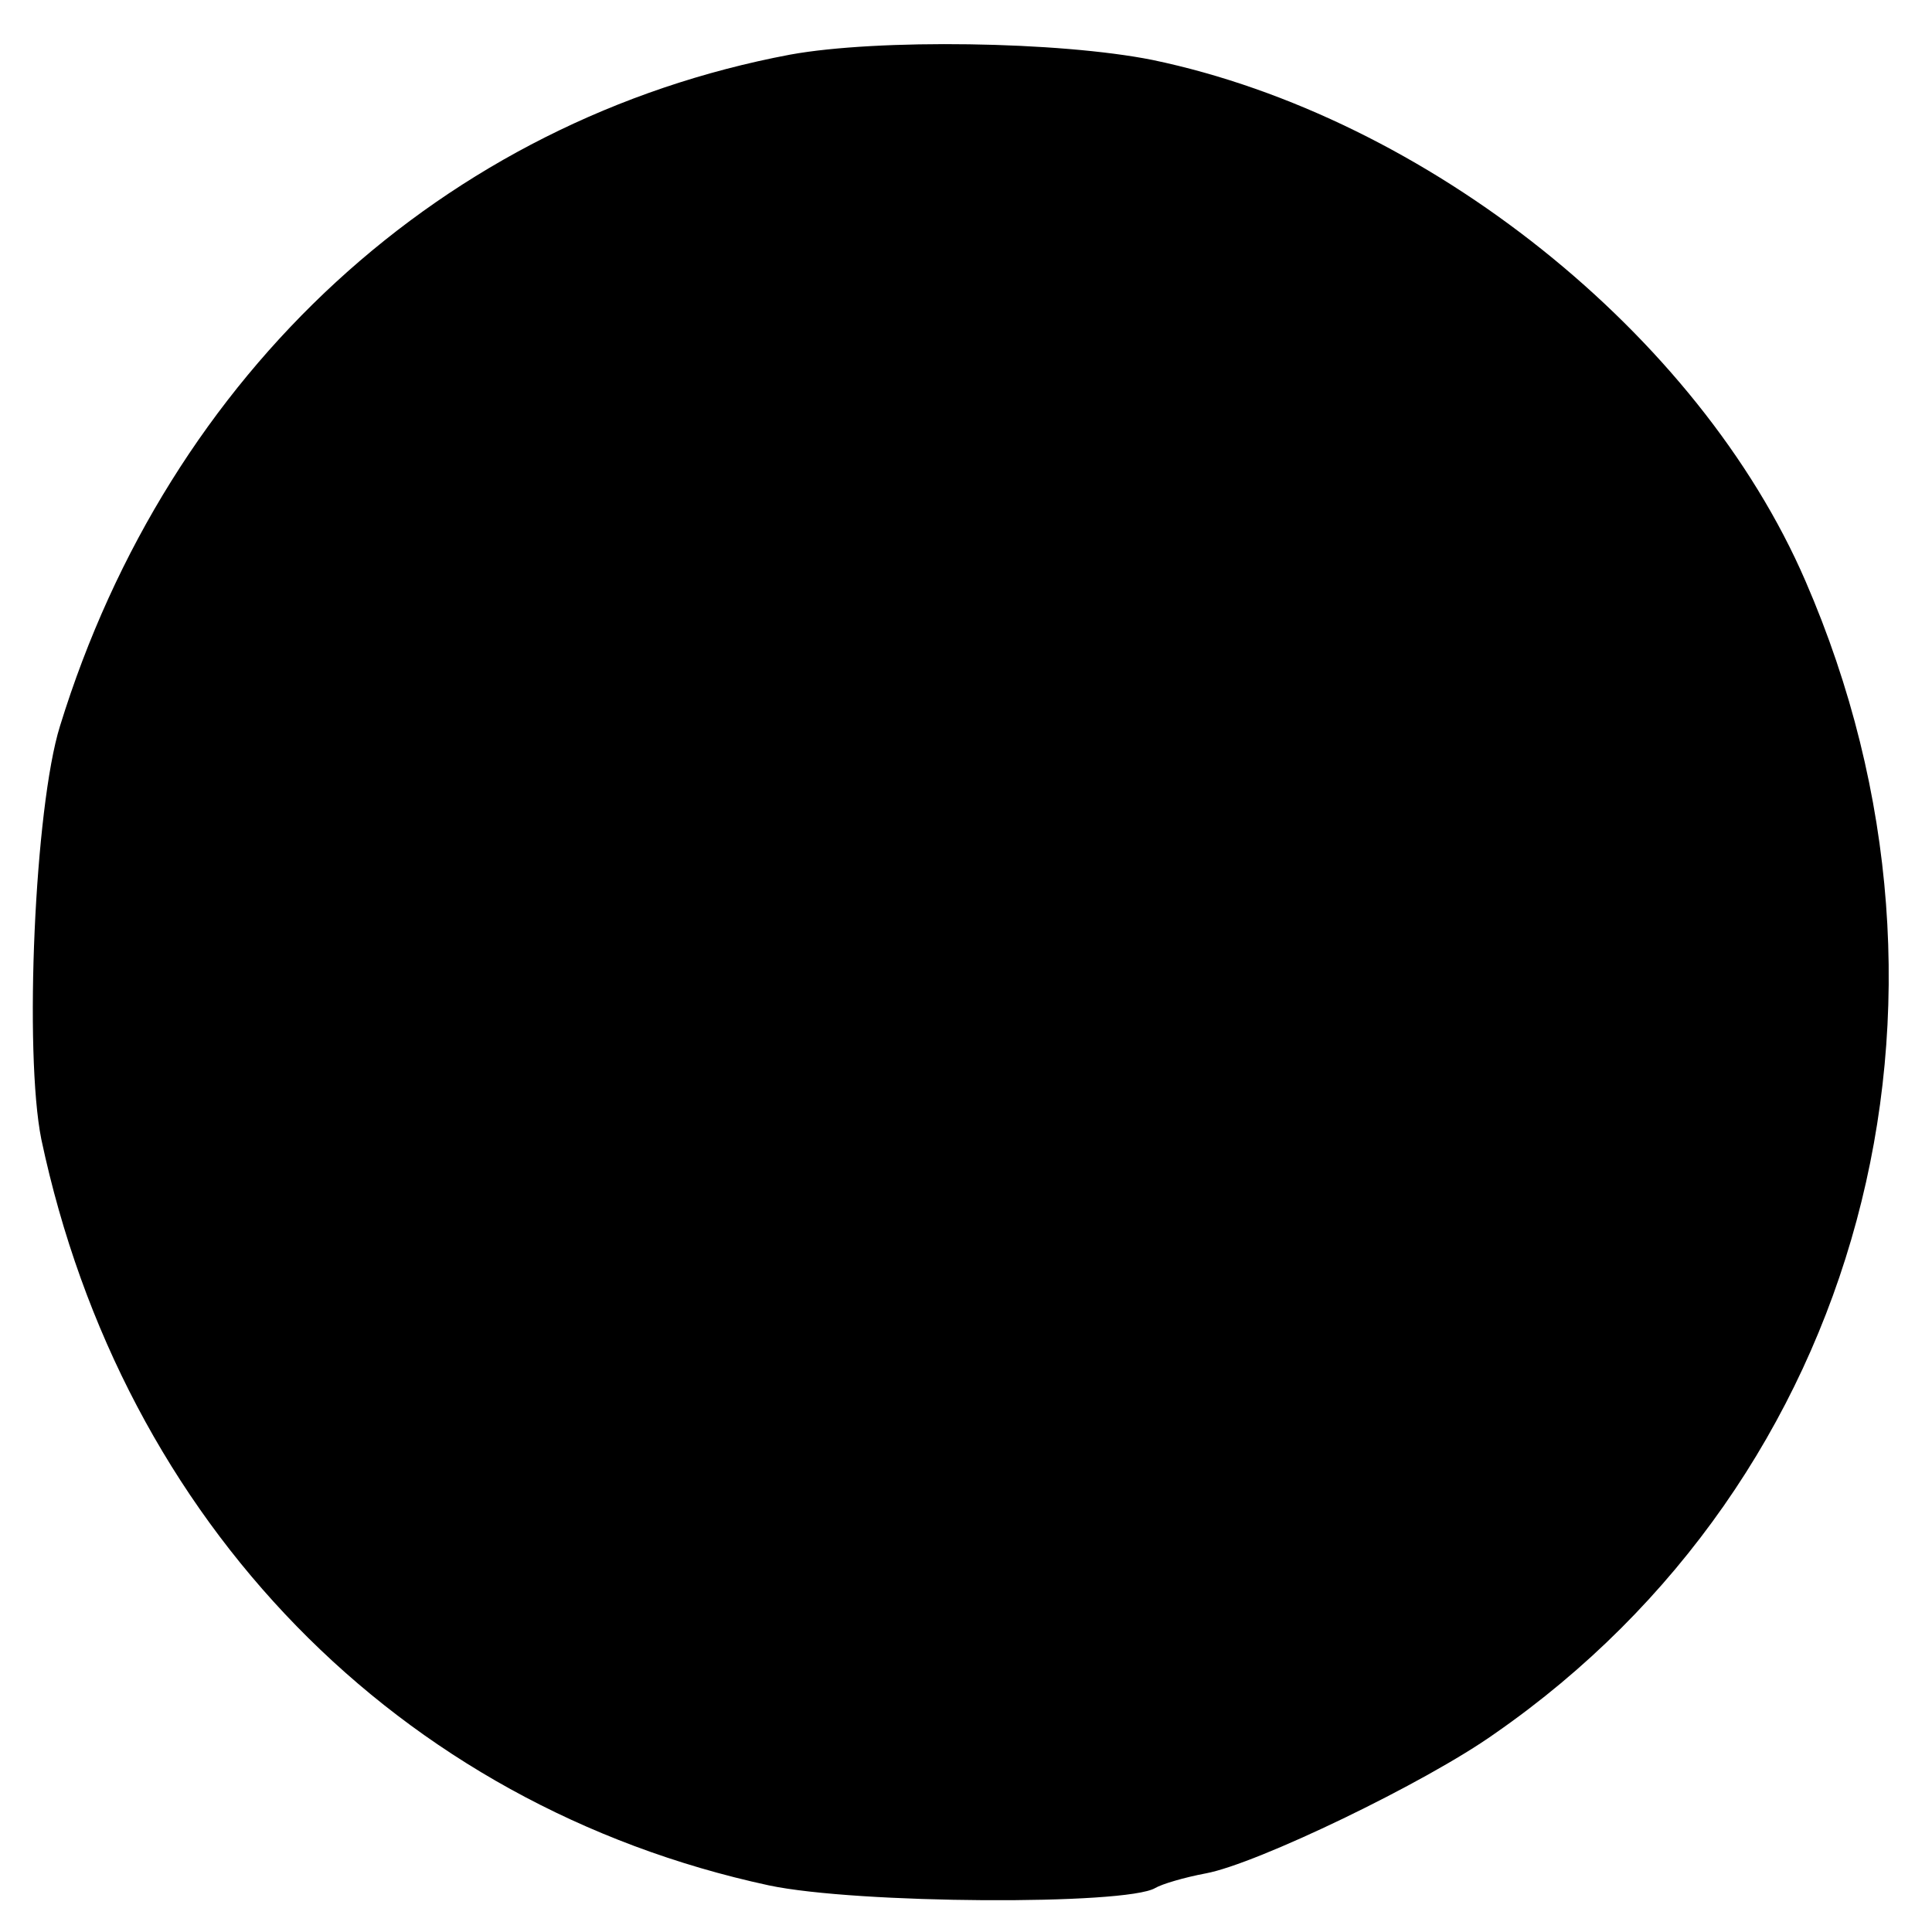
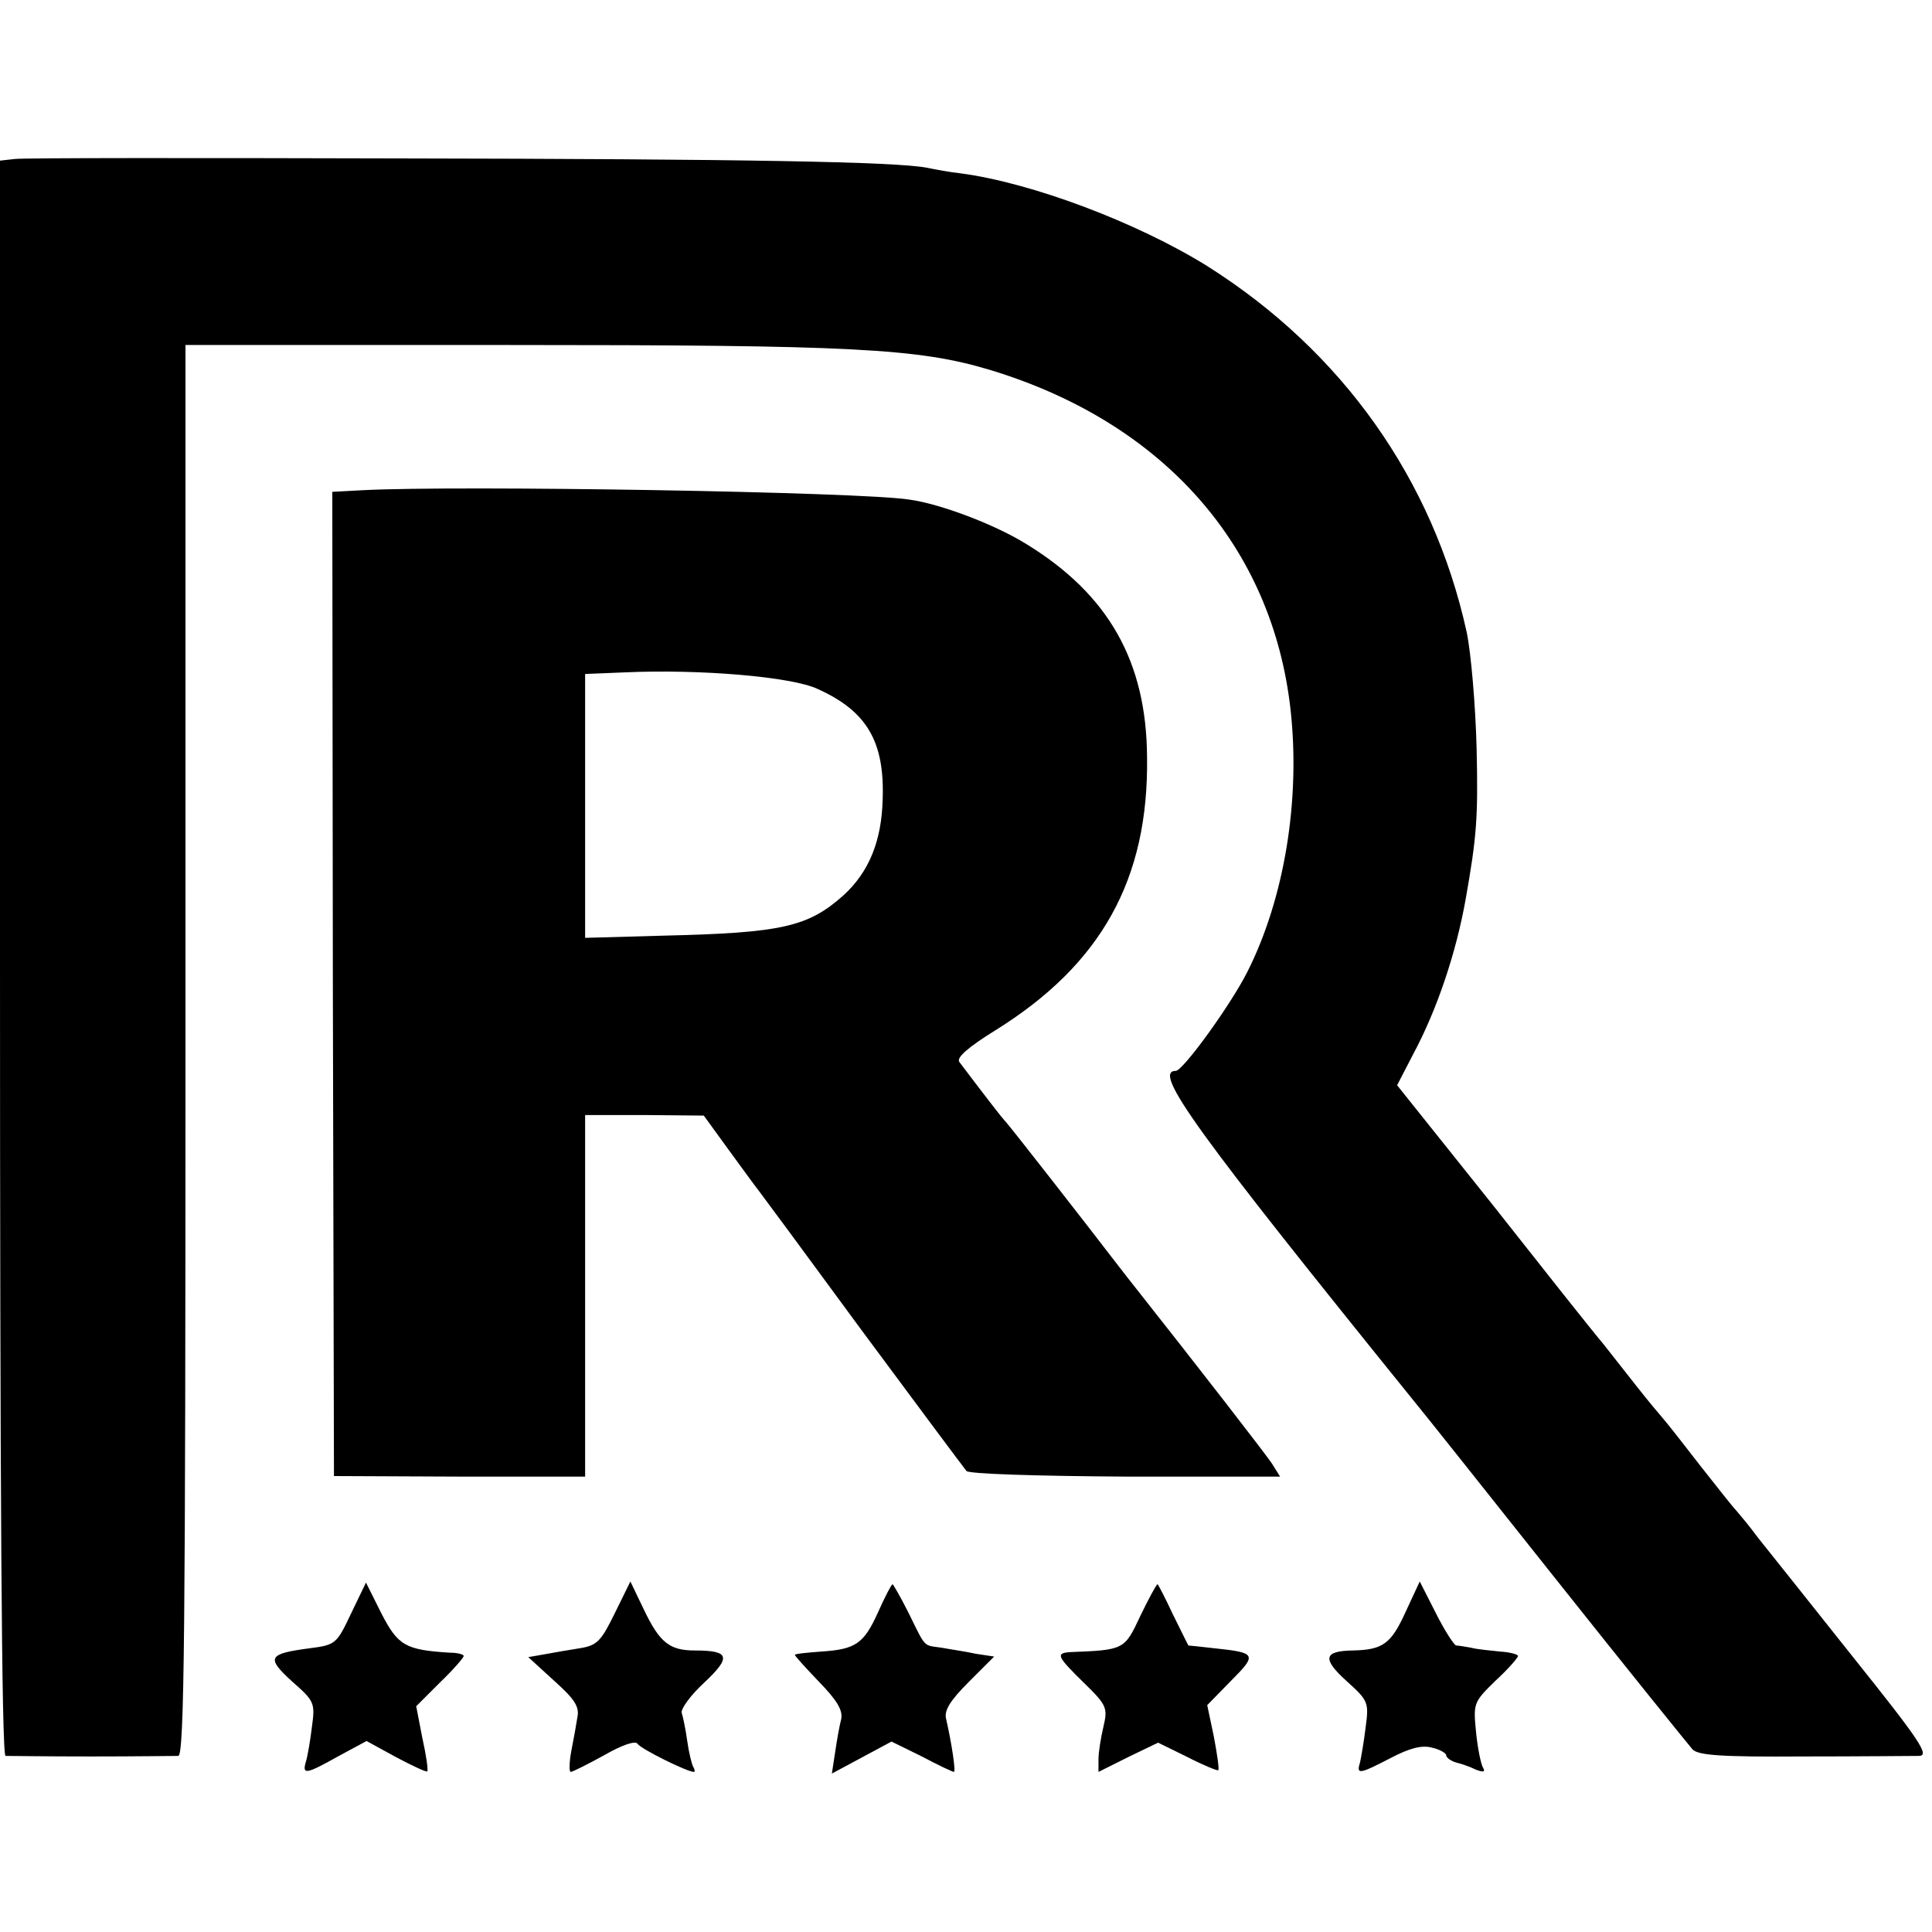
- <svg xmlns="http://www.w3.org/2000/svg" version="1.0" width="145pt" height="145pt" viewBox="0 0 145 145" preserveAspectRatio="xMidYMid meet">
-   <g transform="translate(0,145) scale(0.1,-0.1)" fill="#000000" stroke="none">
-     <path d="M593 1409 c-260 -49 -466 -238 -548 -504 -19 -61 -27 -245 -14 -310 61 -288 268 -500 546 -560 66 -14 268 -15 290 -2 5 3 22 8 38 11 38 7 165 68 217 105 275 191 371 547 233 865 -80 185 -284 348 -490 391 -70 14 -206 16 -272 4z" />
+ <svg xmlns="http://www.w3.org/2000/svg" version="1.0" width="350pt" height="350pt" viewBox="0 0 350 350" preserveAspectRatio="xMidYMid meet">
+   <g transform="translate(0,350) scale(0.1,-0.1)" fill="#000000" stroke="none">
+     <path d="M27 3212 l-27 -3 0 -1445 c0 -955 3 -1444 10 -1445 6 0 75 -1 155 -1 80 0 151 1 158 1 11 1 13 228 13 1278 l0 1278 586 0 c621 0 741 -6 871 -45 314 -95 512 -319 545 -616 18 -163 -11 -341 -78 -474 -30 -60 -117 -180 -130 -180 -43 0 37 -110 433 -600 7 -8 120 -150 251 -315 131 -165 245 -306 252 -314 10 -11 52 -14 201 -13 103 0 198 1 210 1 19 1 0 29 -120 179 -78 98 -155 195 -172 216 -16 22 -35 44 -40 50 -6 6 -35 43 -65 81 -30 39 -60 77 -67 85 -7 8 -28 33 -46 56 -17 22 -46 58 -63 80 -18 21 -109 136 -202 254 l-171 214 29 56 c44 82 78 185 95 280 20 113 23 148 20 275 -2 77 -10 172 -18 210 -61 277 -226 509 -470 663 -127 79 -318 151 -447 168 -19 2 -46 7 -60 10 -56 11 -330 16 -960 17 -366 1 -677 1 -693 -1z" />
+     <path d="M658 2612 l-56 -3 1 -892 2 -891 228 -1 227 0 0 328 0 327 108 0 107 -1 45 -62 c25 -34 48 -66 53 -72 4 -5 89 -120 188 -255 100 -135 185 -249 190 -255 6 -5 122 -9 289 -10 l279 0 -15 24 c-13 19 -125 164 -261 336 -13 17 -27 35 -31 40 -32 42 -187 241 -192 245 -4 4 -26 32 -82 106 -6 8 16 27 66 58 191 119 277 273 274 494 -1 174 -70 295 -218 386 -56 35 -155 73 -213 81 -90 14 -815 26 -989 17z m823 -360 c89 -40 122 -95 118 -201 -2 -75 -25 -131 -71 -173 -64 -57 -111 -68 -325 -73 l-143 -4 0 239 0 239 73 3 c136 6 301 -8 348 -30z" />
+     <path d="M636 577 c-26 -55 -28 -57 -75 -63 -76 -10 -79 -17 -32 -60 41 -36 42 -39 36 -83 -3 -25 -8 -54 -11 -63 -7 -24 1 -22 60 11 l50 27 53 -29 c30 -16 56 -28 57 -26 2 2 -2 30 -9 61 l-11 57 43 43 c24 23 43 45 43 48 0 3 -11 6 -25 6 -81 5 -94 13 -124 71 l-28 56 -27 -56z" />
+     <path d="M1114 578 c-25 -51 -32 -59 -64 -64 -19 -3 -48 -8 -64 -11 l-29 -5 47 -43 c37 -33 46 -47 42 -66 -2 -13 -7 -41 -11 -61 -4 -21 -4 -38 -1 -38 3 0 31 14 60 30 33 19 57 27 61 21 5 -9 90 -51 102 -51 2 0 2 4 -1 9 -3 5 -8 26 -11 47 -3 22 -8 45 -10 51 -2 7 16 32 41 55 49 46 46 58 -17 58 -46 0 -64 14 -93 75 l-24 50 -28 -57z" />
+     <path d="M1591 580 c-26 -58 -41 -68 -104 -72 -26 -2 -47 -4 -47 -6 0 -2 20 -24 44 -49 32 -33 43 -51 40 -67 -3 -11 -8 -39 -11 -60 l-6 -39 54 29 54 29 55 -27 c30 -16 56 -28 58 -28 4 0 -4 52 -14 96 -4 15 7 33 41 67 l46 46 -33 5 c-18 4 -46 8 -62 11 -34 5 -28 -2 -60 63 -14 28 -28 52 -29 52 -2 0 -14 -23 -26 -50z" />
+     <path d="M2066 573 c-29 -62 -29 -62 -128 -66 -26 -2 -23 -8 26 -56 41 -40 43 -45 35 -79 -5 -21 -9 -47 -9 -59 l0 -23 54 27 54 26 53 -26 c29 -15 54 -25 56 -24 2 2 -2 29 -8 61 l-12 57 43 44 c48 48 46 51 -30 59 -25 3 -46 5 -47 5 -1 1 -13 26 -28 56 -14 30 -27 55 -28 55 -2 0 -16 -26 -31 -57z" />
+     <path d="M2546 579 c-26 -57 -41 -68 -96 -69 -52 -1 -55 -15 -11 -55 40 -36 41 -39 35 -84 -3 -25 -8 -54 -10 -63 -7 -23 -3 -23 55 7 34 18 57 24 75 19 14 -3 26 -10 26 -14 0 -4 8 -10 18 -13 9 -2 26 -8 36 -13 13 -5 17 -4 13 3 -4 6 -10 35 -13 65 -5 52 -5 54 35 93 23 21 41 42 41 45 0 3 -15 7 -32 8 -18 2 -42 4 -53 7 -11 2 -23 4 -27 4 -4 1 -21 27 -37 59 l-29 57 -26 -56z" />
  </g>
</svg>
